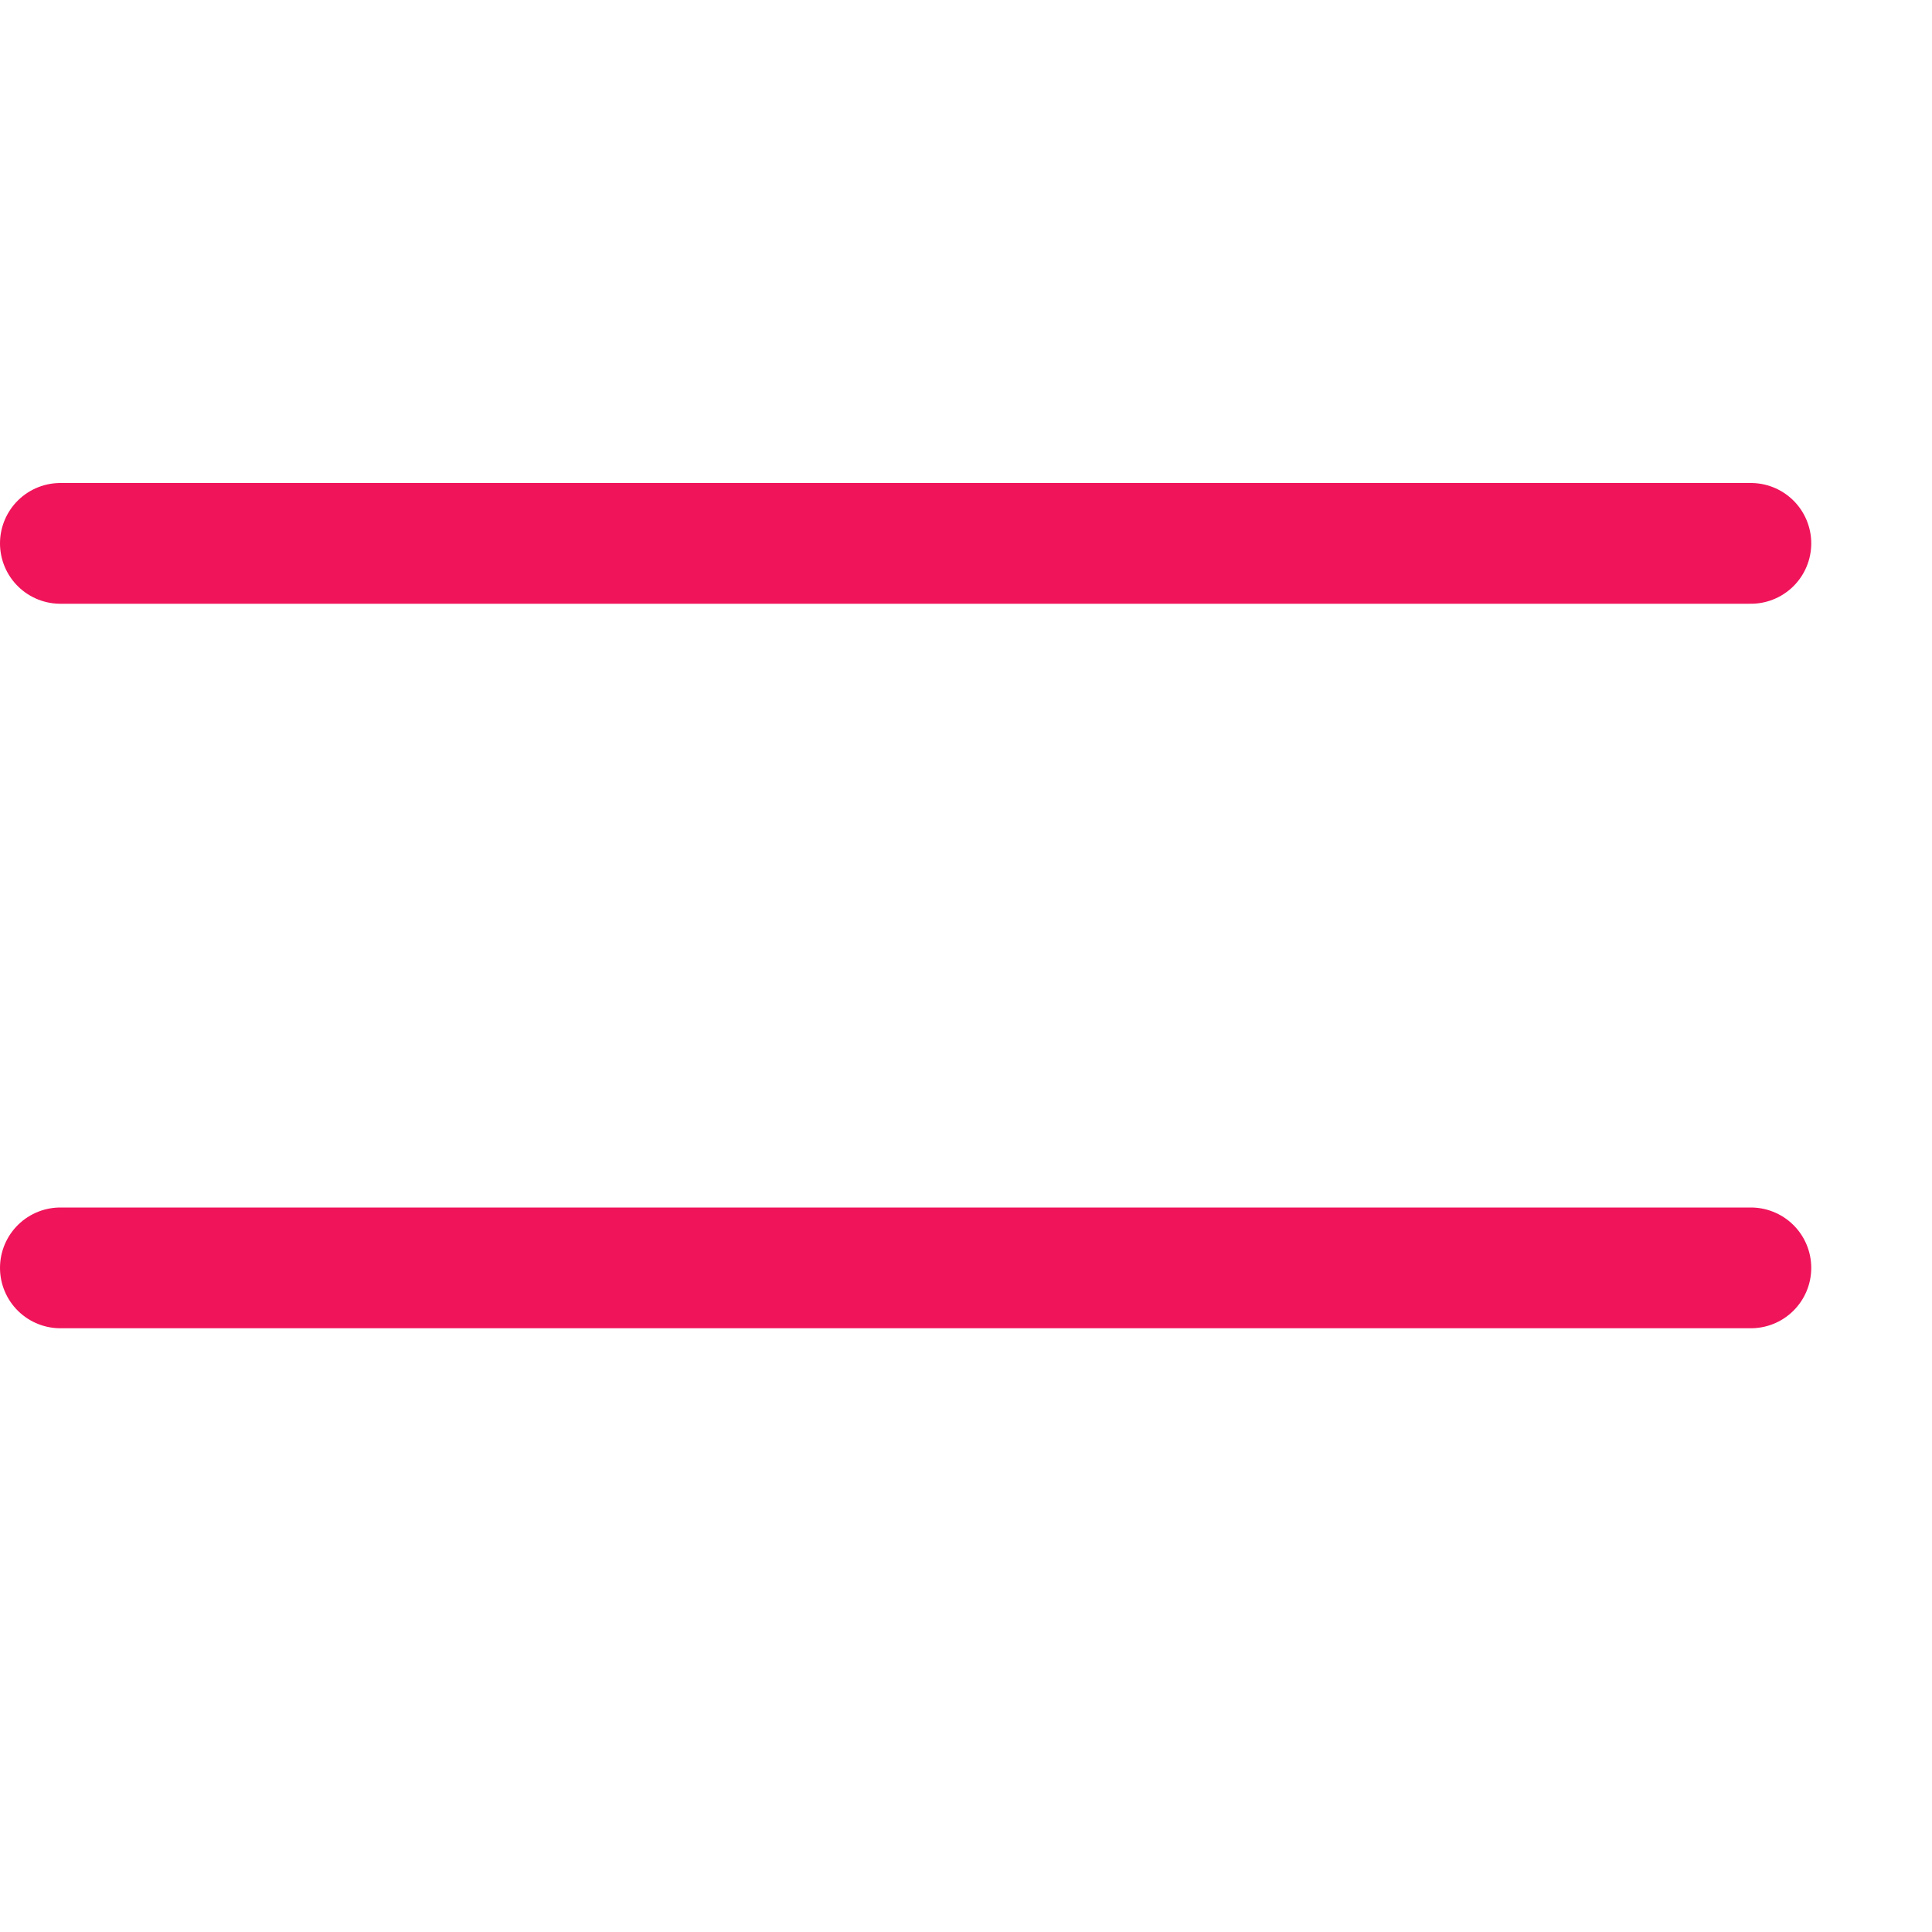
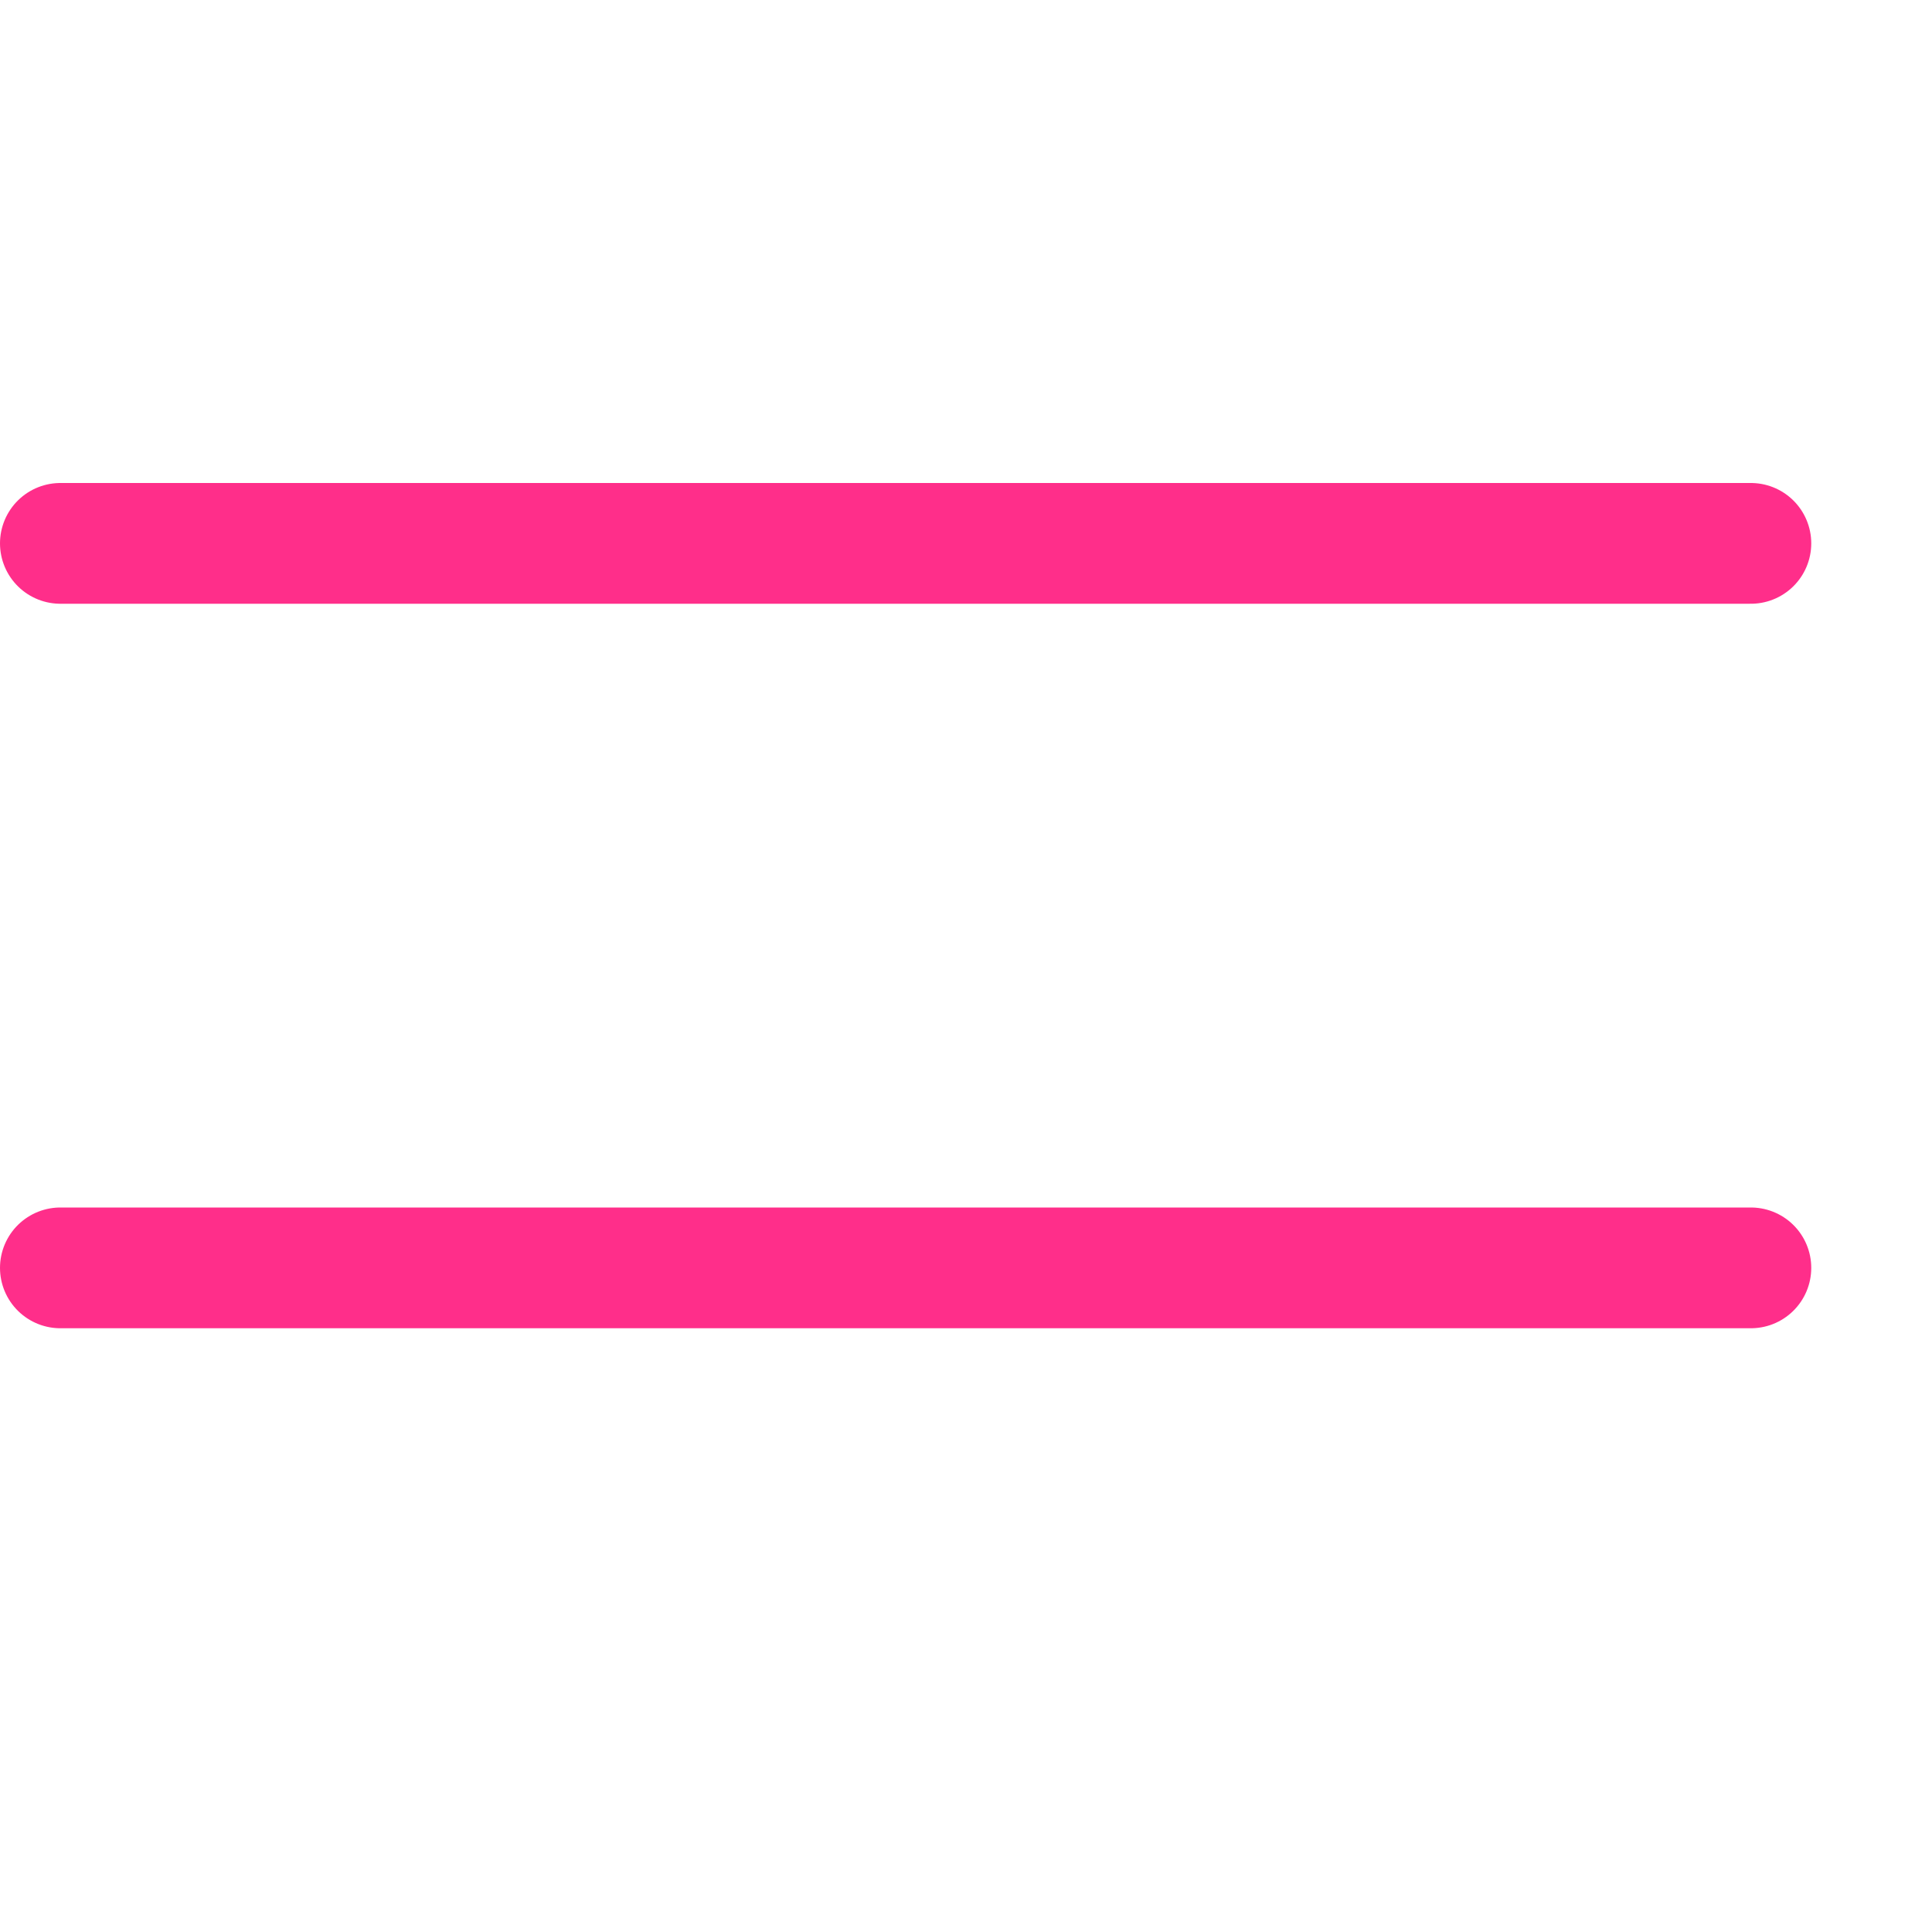
<svg xmlns="http://www.w3.org/2000/svg" width="16" height="16" viewBox="0 0 16 16">
-   <line x1="0.5" y1="4.5" x2="14.5" y2="4.5" style="fill:none;stroke:#F0145A;stroke-linecap:round;stroke-linejoin:round" />
-   <line x1="0.5" y1="10.5" x2="14.5" y2="10.5" style="fill:none;stroke:#F0145A;stroke-linecap:round;stroke-linejoin:round" />
+   <line x1="0.5" y1="4.5" x2="14.5" y2="4.5" style="fill:none;stroke:#FF2E8A;stroke-linecap:round;stroke-linejoin:round" />
+   <line x1="0.5" y1="10.5" x2="14.5" y2="10.5" style="fill:none;stroke:#FF2E8A;stroke-linecap:round;stroke-linejoin:round" />
</svg>
